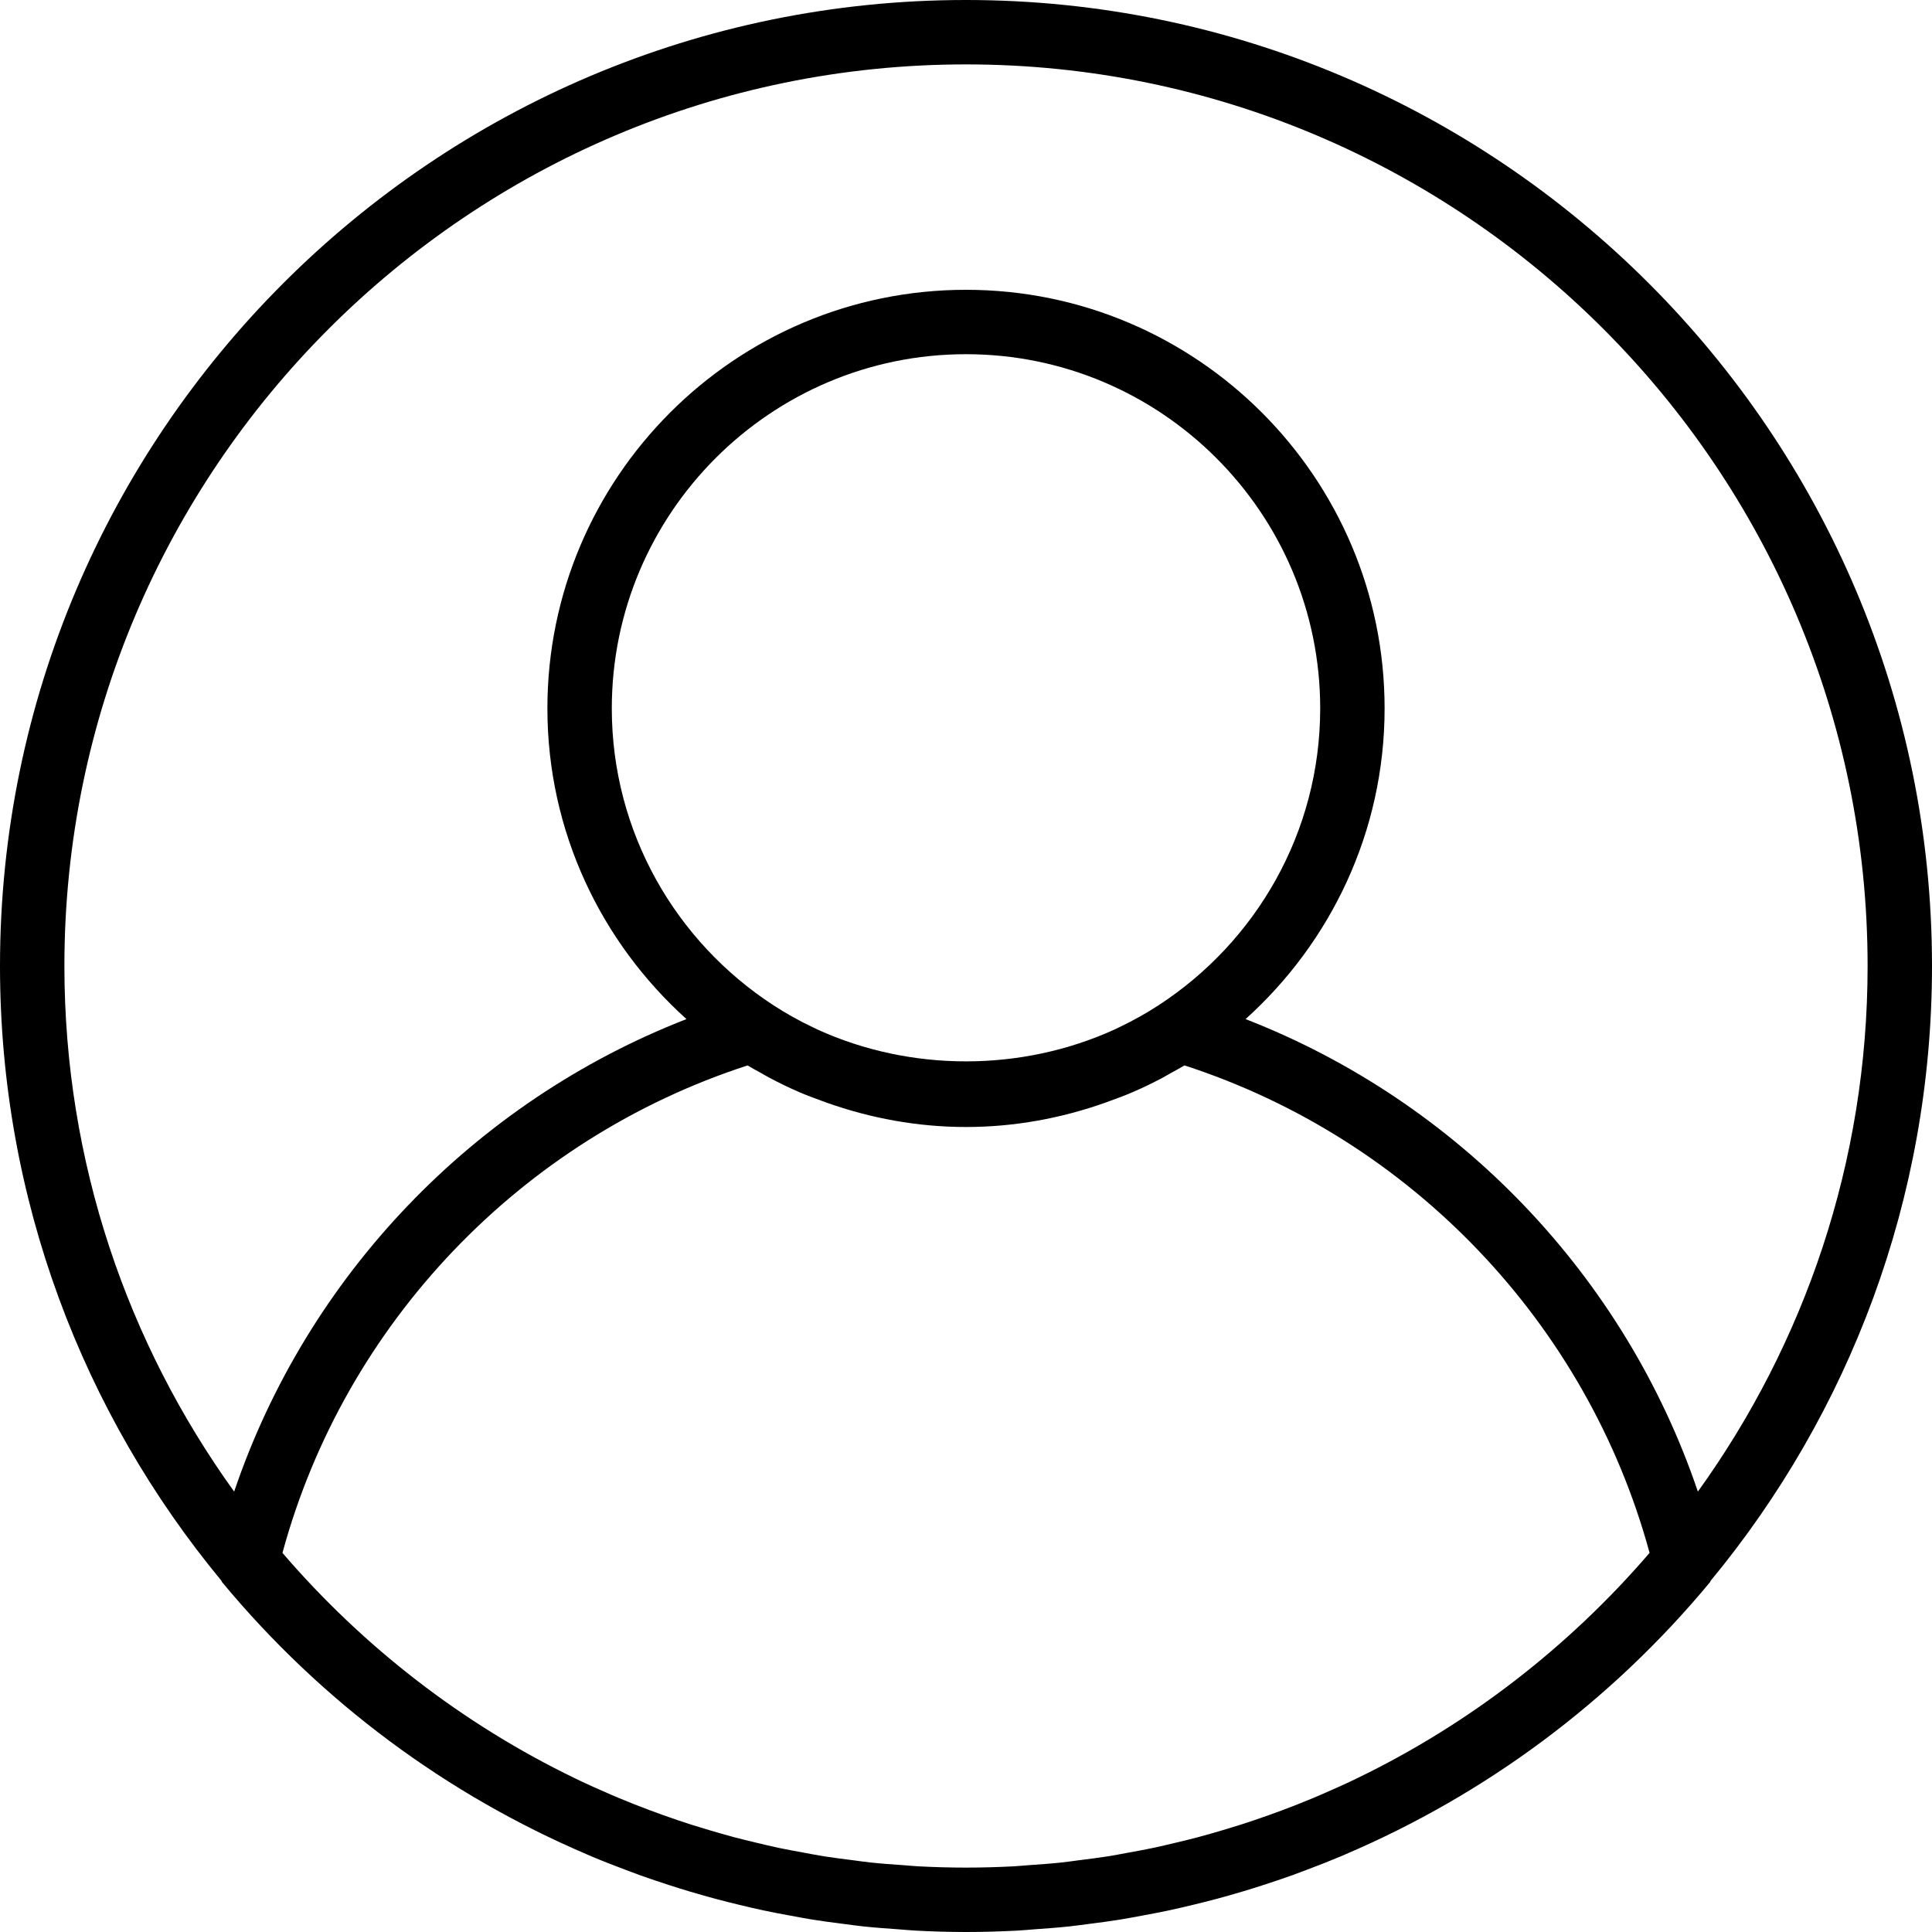
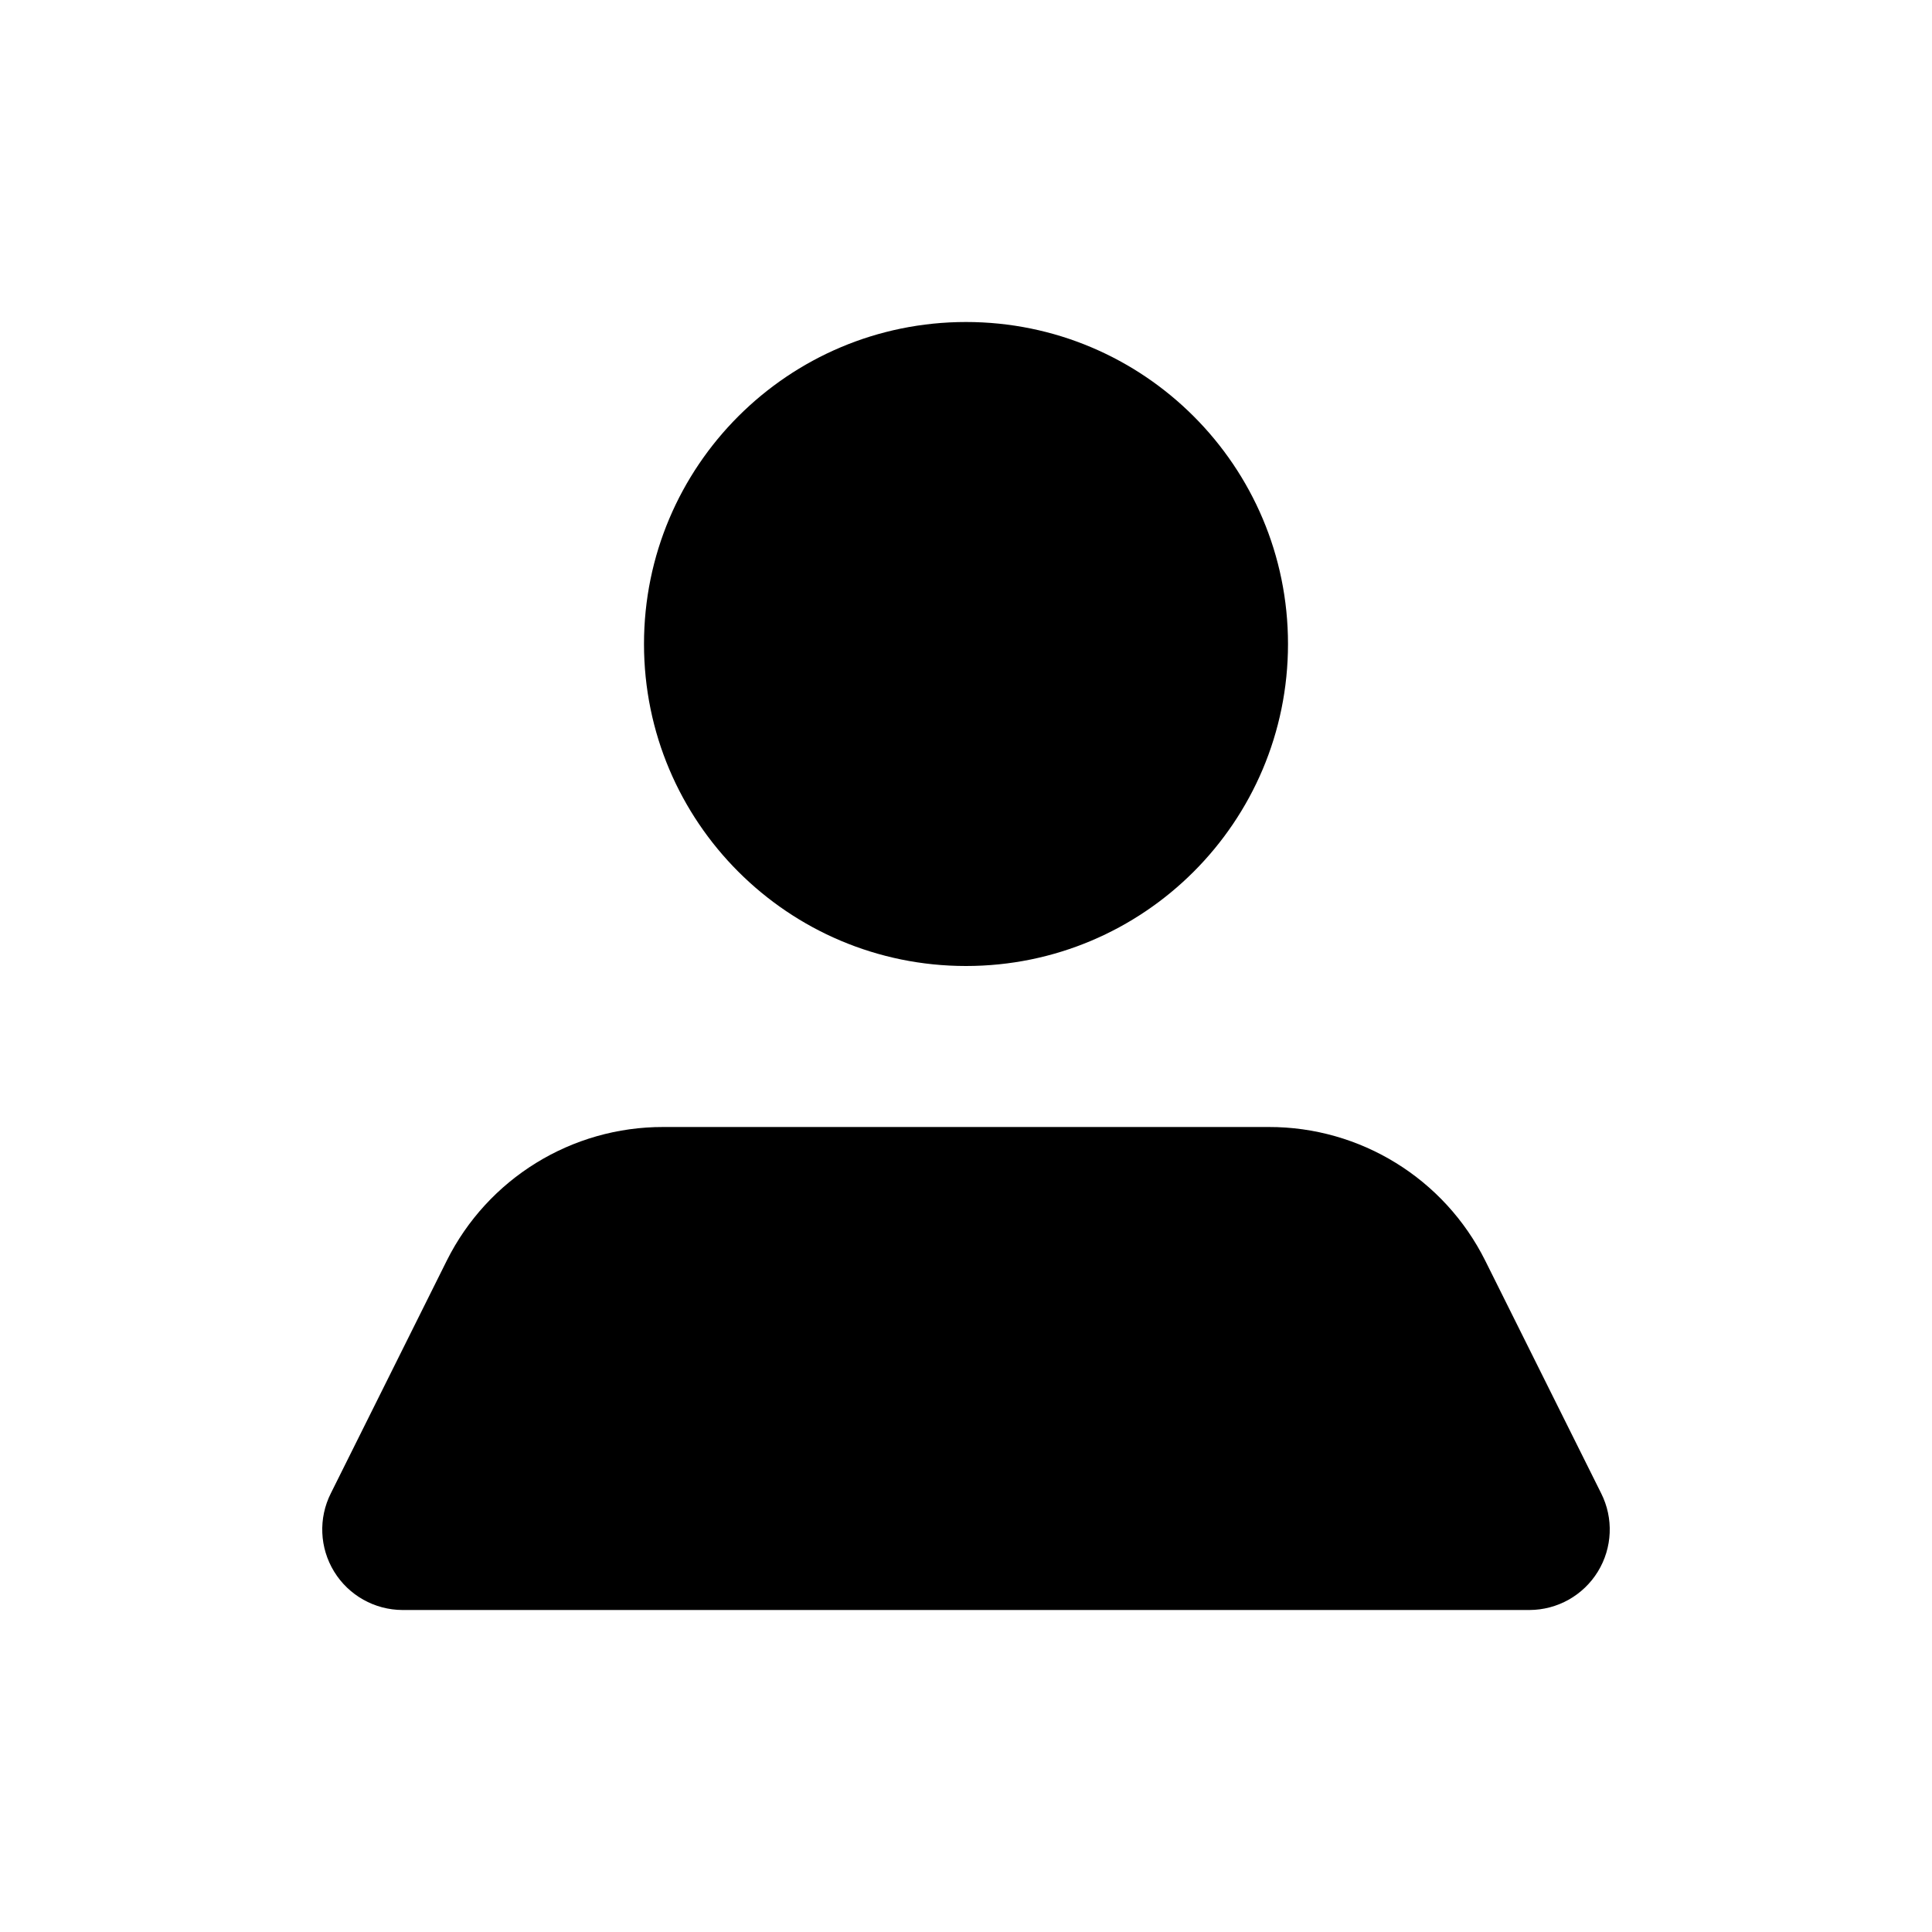
- <svg xmlns="http://www.w3.org/2000/svg" version="1.1" id="USER_1" x="0px" y="0px" viewBox="0 0 480 480" style="enable-background:new 0 0 480 480;" xml:space="preserve">
-   <g>
-     <path d="M240,0C107.664,0,0,107.664,0,240c0,57.96,20.656,111.184,54.992,152.704c0.088,0.12,0.096,0.272,0.192,0.384    c24.792,29.896,55.928,52.816,90.624,67.624c0.4,0.168,0.792,0.352,1.192,0.52c2.808,1.184,5.648,2.28,8.496,3.352    c1.12,0.424,2.24,0.856,3.376,1.264c2.456,0.88,4.928,1.712,7.416,2.512c1.592,0.512,3.184,1.016,4.792,1.496    c2.2,0.656,4.408,1.288,6.632,1.888c1.952,0.528,3.92,1.016,5.888,1.488c1.992,0.48,3.992,0.96,6,1.384    c2.24,0.48,4.504,0.904,6.776,1.32c1.824,0.336,3.64,0.688,5.48,0.984c2.52,0.408,5.056,0.728,7.6,1.056    c1.64,0.208,3.272,0.448,4.92,0.624c2.88,0.304,5.784,0.52,8.696,0.72c1.352,0.096,2.696,0.24,4.056,0.312    c4.248,0.24,8.544,0.368,12.872,0.368s8.624-0.128,12.888-0.352c1.36-0.072,2.704-0.216,4.056-0.312    c2.912-0.208,5.816-0.416,8.696-0.72c1.648-0.176,3.28-0.416,4.92-0.624c2.544-0.328,5.08-0.648,7.6-1.056    c1.832-0.296,3.656-0.648,5.48-0.984c2.264-0.416,4.528-0.84,6.776-1.32c2.008-0.432,4-0.904,6-1.384    c1.968-0.48,3.936-0.968,5.888-1.488c2.224-0.592,4.432-1.232,6.632-1.888c1.608-0.48,3.2-0.984,4.792-1.496    c2.488-0.8,4.96-1.632,7.416-2.512c1.128-0.408,2.248-0.84,3.376-1.264c2.856-1.072,5.688-2.176,8.496-3.352    c0.4-0.168,0.792-0.352,1.192-0.52c34.688-14.808,65.832-37.728,90.624-67.624c0.096-0.112,0.104-0.272,0.192-0.384    C459.344,351.184,480,297.96,480,240C480,107.664,372.336,0,240,0z M337.256,441.76c-0.12,0.056-0.232,0.12-0.352,0.176    c-2.856,1.376-5.76,2.672-8.688,3.936c-0.664,0.28-1.32,0.568-1.984,0.848c-2.56,1.072-5.152,2.088-7.76,3.064    c-1.088,0.408-2.176,0.808-3.272,1.192c-2.312,0.824-4.632,1.616-6.976,2.368c-1.456,0.464-2.92,0.904-4.384,1.336    c-2.08,0.624-4.168,1.224-6.28,1.784c-1.776,0.472-3.568,0.904-5.36,1.328c-1.88,0.448-3.752,0.904-5.648,1.304    c-2.072,0.44-4.16,0.816-6.24,1.192c-1.688,0.312-3.368,0.64-5.072,0.912c-2.344,0.368-4.712,0.664-7.072,0.96    c-1.496,0.192-2.984,0.416-4.496,0.576c-2.696,0.288-5.416,0.472-8.128,0.664c-1.208,0.08-2.408,0.216-3.632,0.28    c-3.96,0.208-7.928,0.32-11.912,0.32s-7.952-0.112-11.904-0.32c-1.216-0.064-2.416-0.192-3.632-0.28    c-2.72-0.184-5.432-0.376-8.128-0.664c-1.512-0.16-3-0.384-4.496-0.576c-2.36-0.296-4.728-0.592-7.072-0.96    c-1.704-0.272-3.384-0.6-5.072-0.912c-2.088-0.376-4.176-0.76-6.24-1.192c-1.896-0.4-3.776-0.856-5.648-1.304    c-1.792-0.432-3.584-0.856-5.36-1.328c-2.104-0.56-4.2-1.168-6.28-1.784c-1.464-0.432-2.928-0.872-4.384-1.336    c-2.344-0.752-4.672-1.544-6.976-2.368c-1.096-0.392-2.184-0.792-3.272-1.192c-2.608-0.976-5.2-1.992-7.76-3.064    c-0.664-0.272-1.312-0.56-1.976-0.84c-2.928-1.256-5.832-2.56-8.696-3.936c-0.12-0.056-0.232-0.112-0.352-0.176    c-27.912-13.504-52.568-32.672-72.576-55.952c15.464-56.944,59.24-102.848,115.56-121.112c1.112,0.68,2.272,1.288,3.416,1.928    c0.672,0.376,1.336,0.776,2.016,1.136c2.384,1.264,4.8,2.448,7.272,3.512c1.896,0.832,3.856,1.536,5.808,2.256    c0.384,0.136,0.768,0.288,1.152,0.424c10.848,3.84,22.456,6.04,34.6,6.04s23.752-2.2,34.592-6.04    c0.384-0.136,0.768-0.288,1.152-0.424c1.952-0.72,3.912-1.424,5.808-2.256c2.472-1.064,4.888-2.248,7.272-3.512    c0.68-0.368,1.344-0.76,2.016-1.136c1.144-0.64,2.312-1.248,3.432-1.936c56.32,18.272,100.088,64.176,115.56,121.112    C389.824,409.08,365.168,428.248,337.256,441.76z M152,176c0-48.52,39.48-88,88-88s88,39.48,88,88    c0,30.864-16.008,58.024-40.128,73.736c-3.152,2.048-6.432,3.88-9.8,5.48c-0.4,0.192-0.792,0.392-1.192,0.576    c-23.168,10.536-50.592,10.536-73.76,0c-0.4-0.184-0.8-0.384-1.192-0.576c-3.376-1.6-6.648-3.432-9.8-5.48    C168.008,234.024,152,206.864,152,176z M421.832,370.584c-18.136-53.552-59.512-96.832-112.376-117.392    C330.6,234.144,344,206.64,344,176c0-57.344-46.656-104-104-104s-104,46.656-104,104c0,30.64,13.4,58.144,34.552,77.192    c-52.864,20.568-94.24,63.84-112.376,117.392C31.672,333.792,16,288.704,16,240C16,116.488,116.488,16,240,16s224,100.488,224,224    C464,288.704,448.328,333.792,421.832,370.584z" />
-   </g>
+ <svg xmlns="http://www.w3.org/2000/svg" id="Layer_1" viewBox="0 0 24 24">
+   <path d="M8,8a4,4,0,1,1,4,4A4,4,0,0,1,8,8ZM19.89,18.55l-1.44-2.89A3,3,0,0,0,15.76,14H8.24a3,3,0,0,0-2.69,1.66L4.11,18.55A1,1,0,0,0,5,20H19A1,1,0,0,0,19.89,18.55Z" />
</svg>
